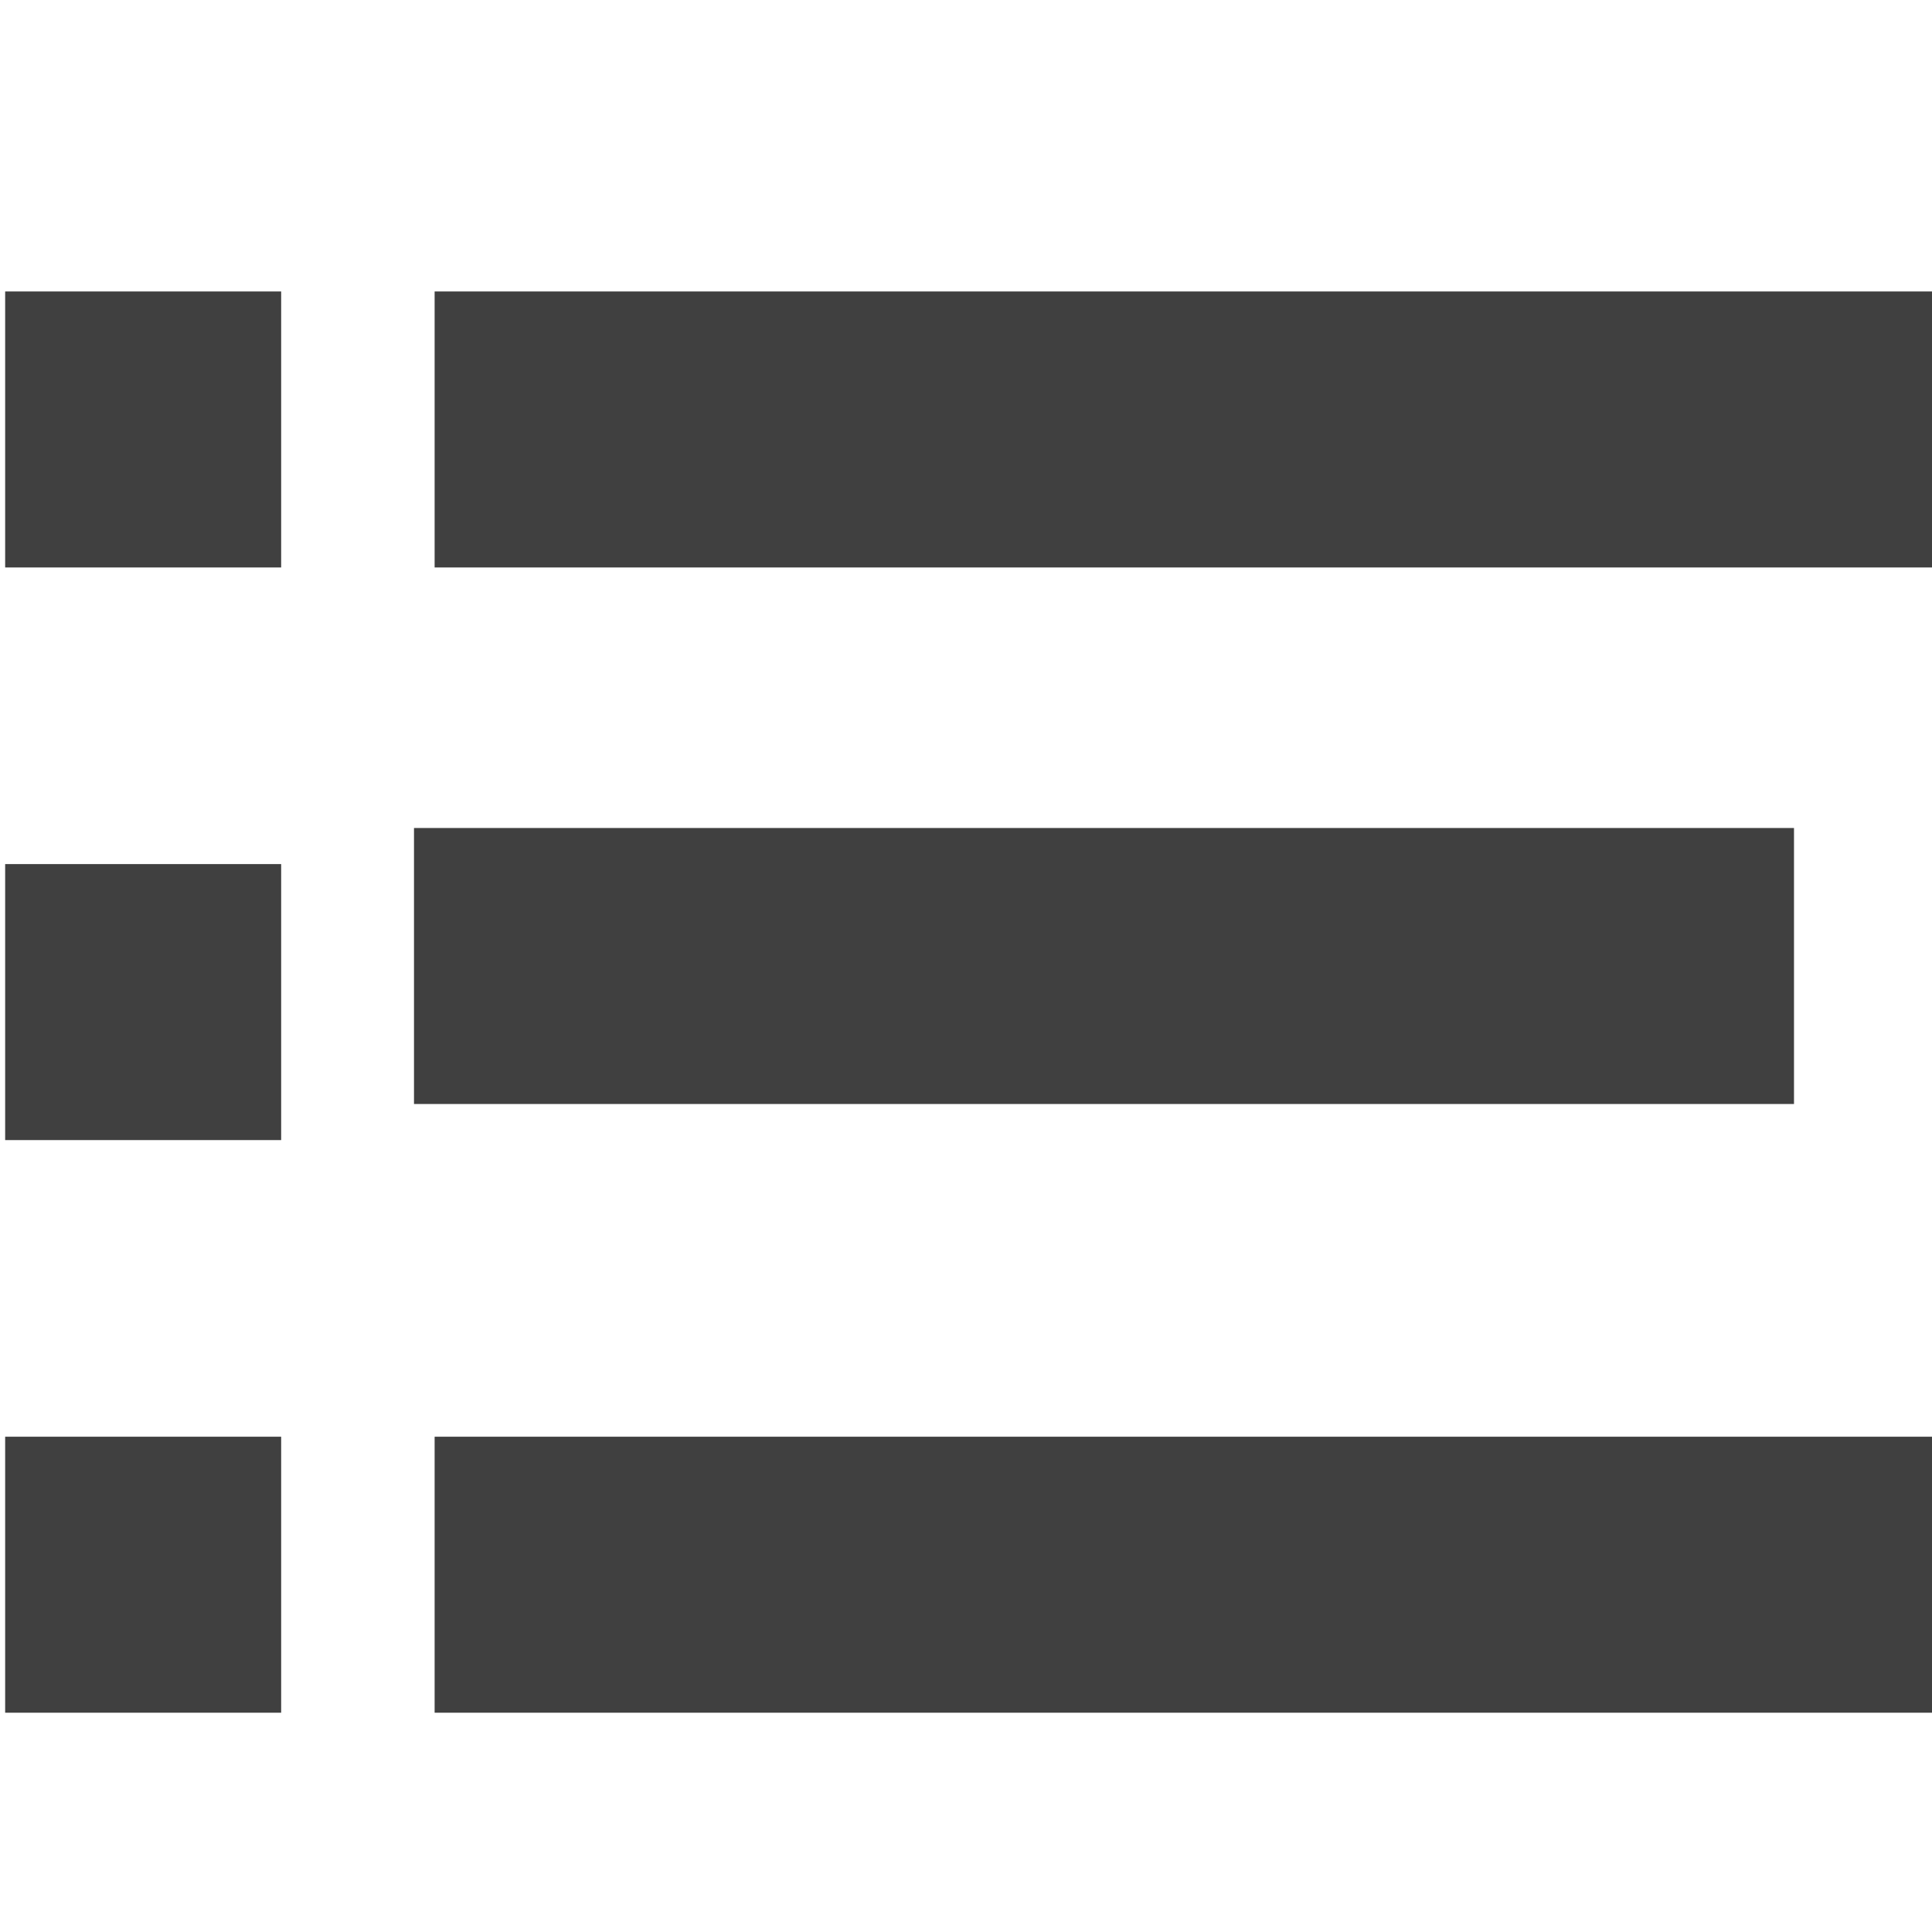
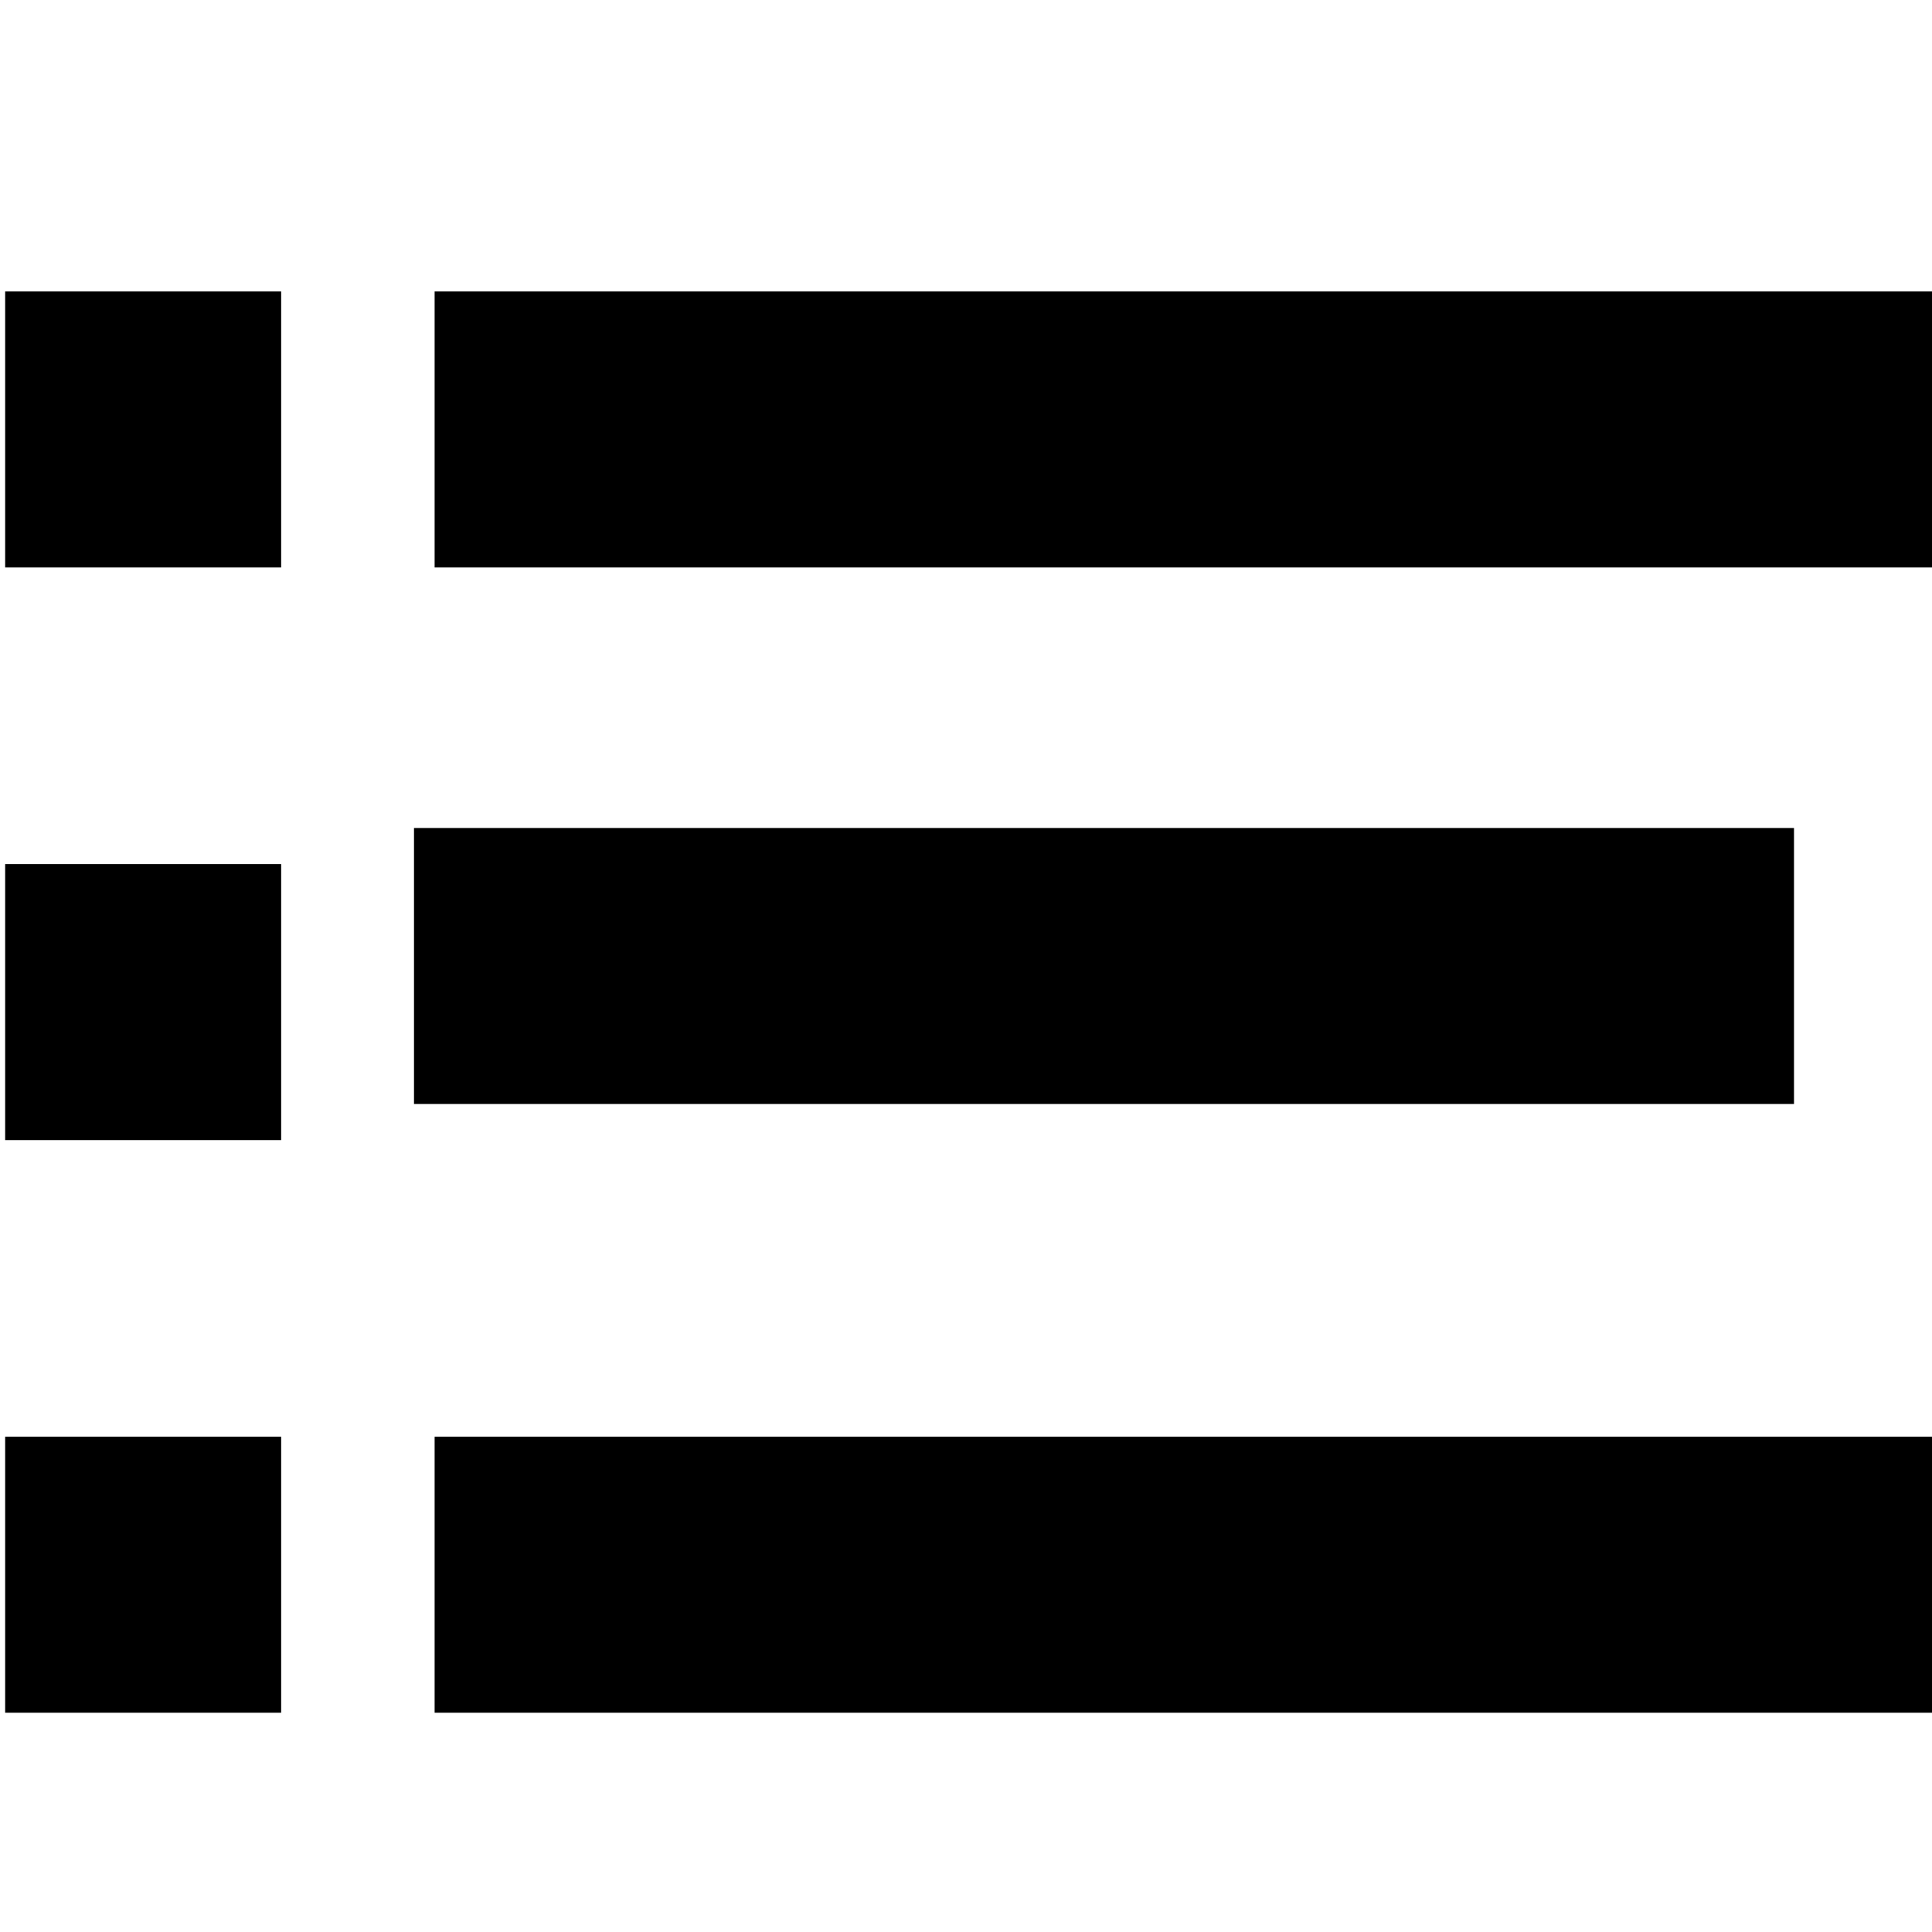
- <svg xmlns="http://www.w3.org/2000/svg" id="Capa_1" fill="#404040" enable-background="new 0 0 374.706 374.706" height="512" viewBox="0 0 374.706 374.706" width="512">
+ <svg xmlns="http://www.w3.org/2000/svg" id="Capa_1" fill="#000" enable-background="new 0 0 374.706 374.706" height="512" viewBox="0 0 374.706 374.706" width="512">
  <path id="path-1_59_" d="m80.294 53.529h294.412v53.529h-294.412z" transform="translate(4 3)" />
  <path d="m80.294 160.588h267.647v53.529h-267.647z" />
  <path id="path-1_58_" d="m80.294 267.647h294.412v53.529h-294.412z" transform="translate(4 11)" />
  <path id="path-2_11_" d="m0 53.529h53.529v53.529h-53.529z" transform="translate(1 3)" />
  <path id="path-2_10_" d="m0 160.588h53.529v53.529h-53.529z" transform="translate(1 7)" />
  <path id="path-2_9_" d="m0 267.647h53.529v53.529h-53.529z" transform="translate(1 11)" />
</svg>
